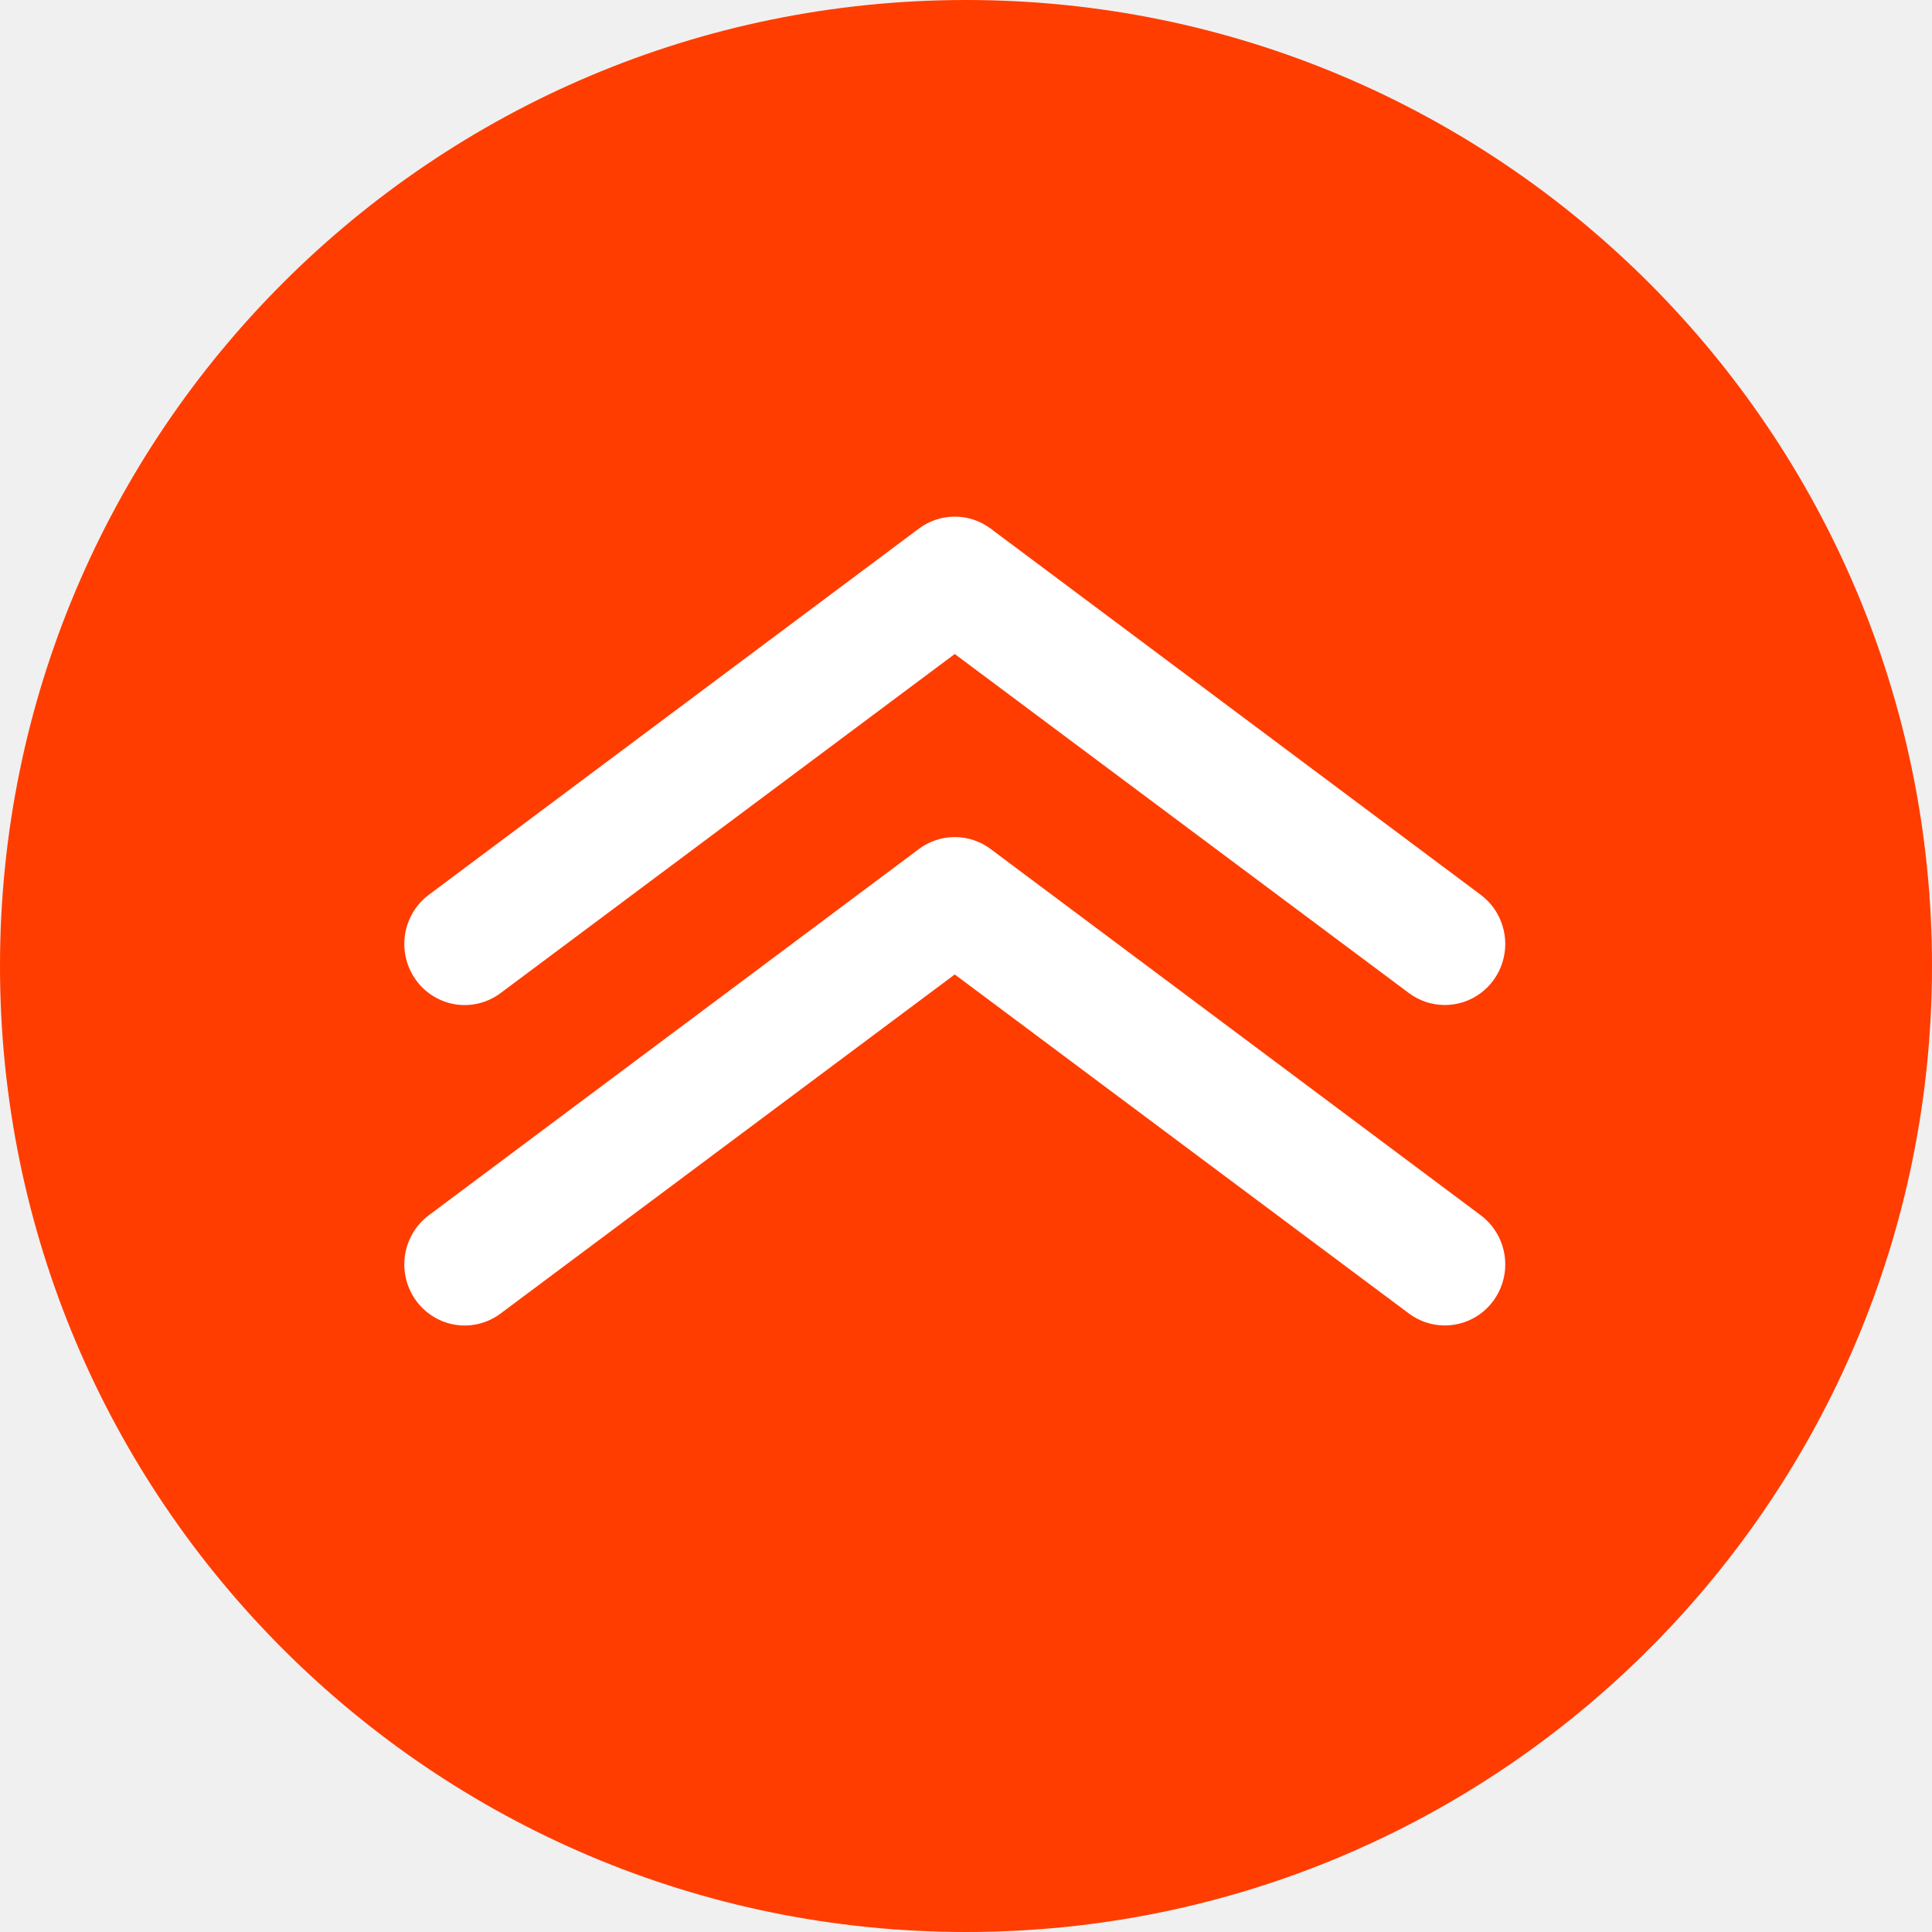
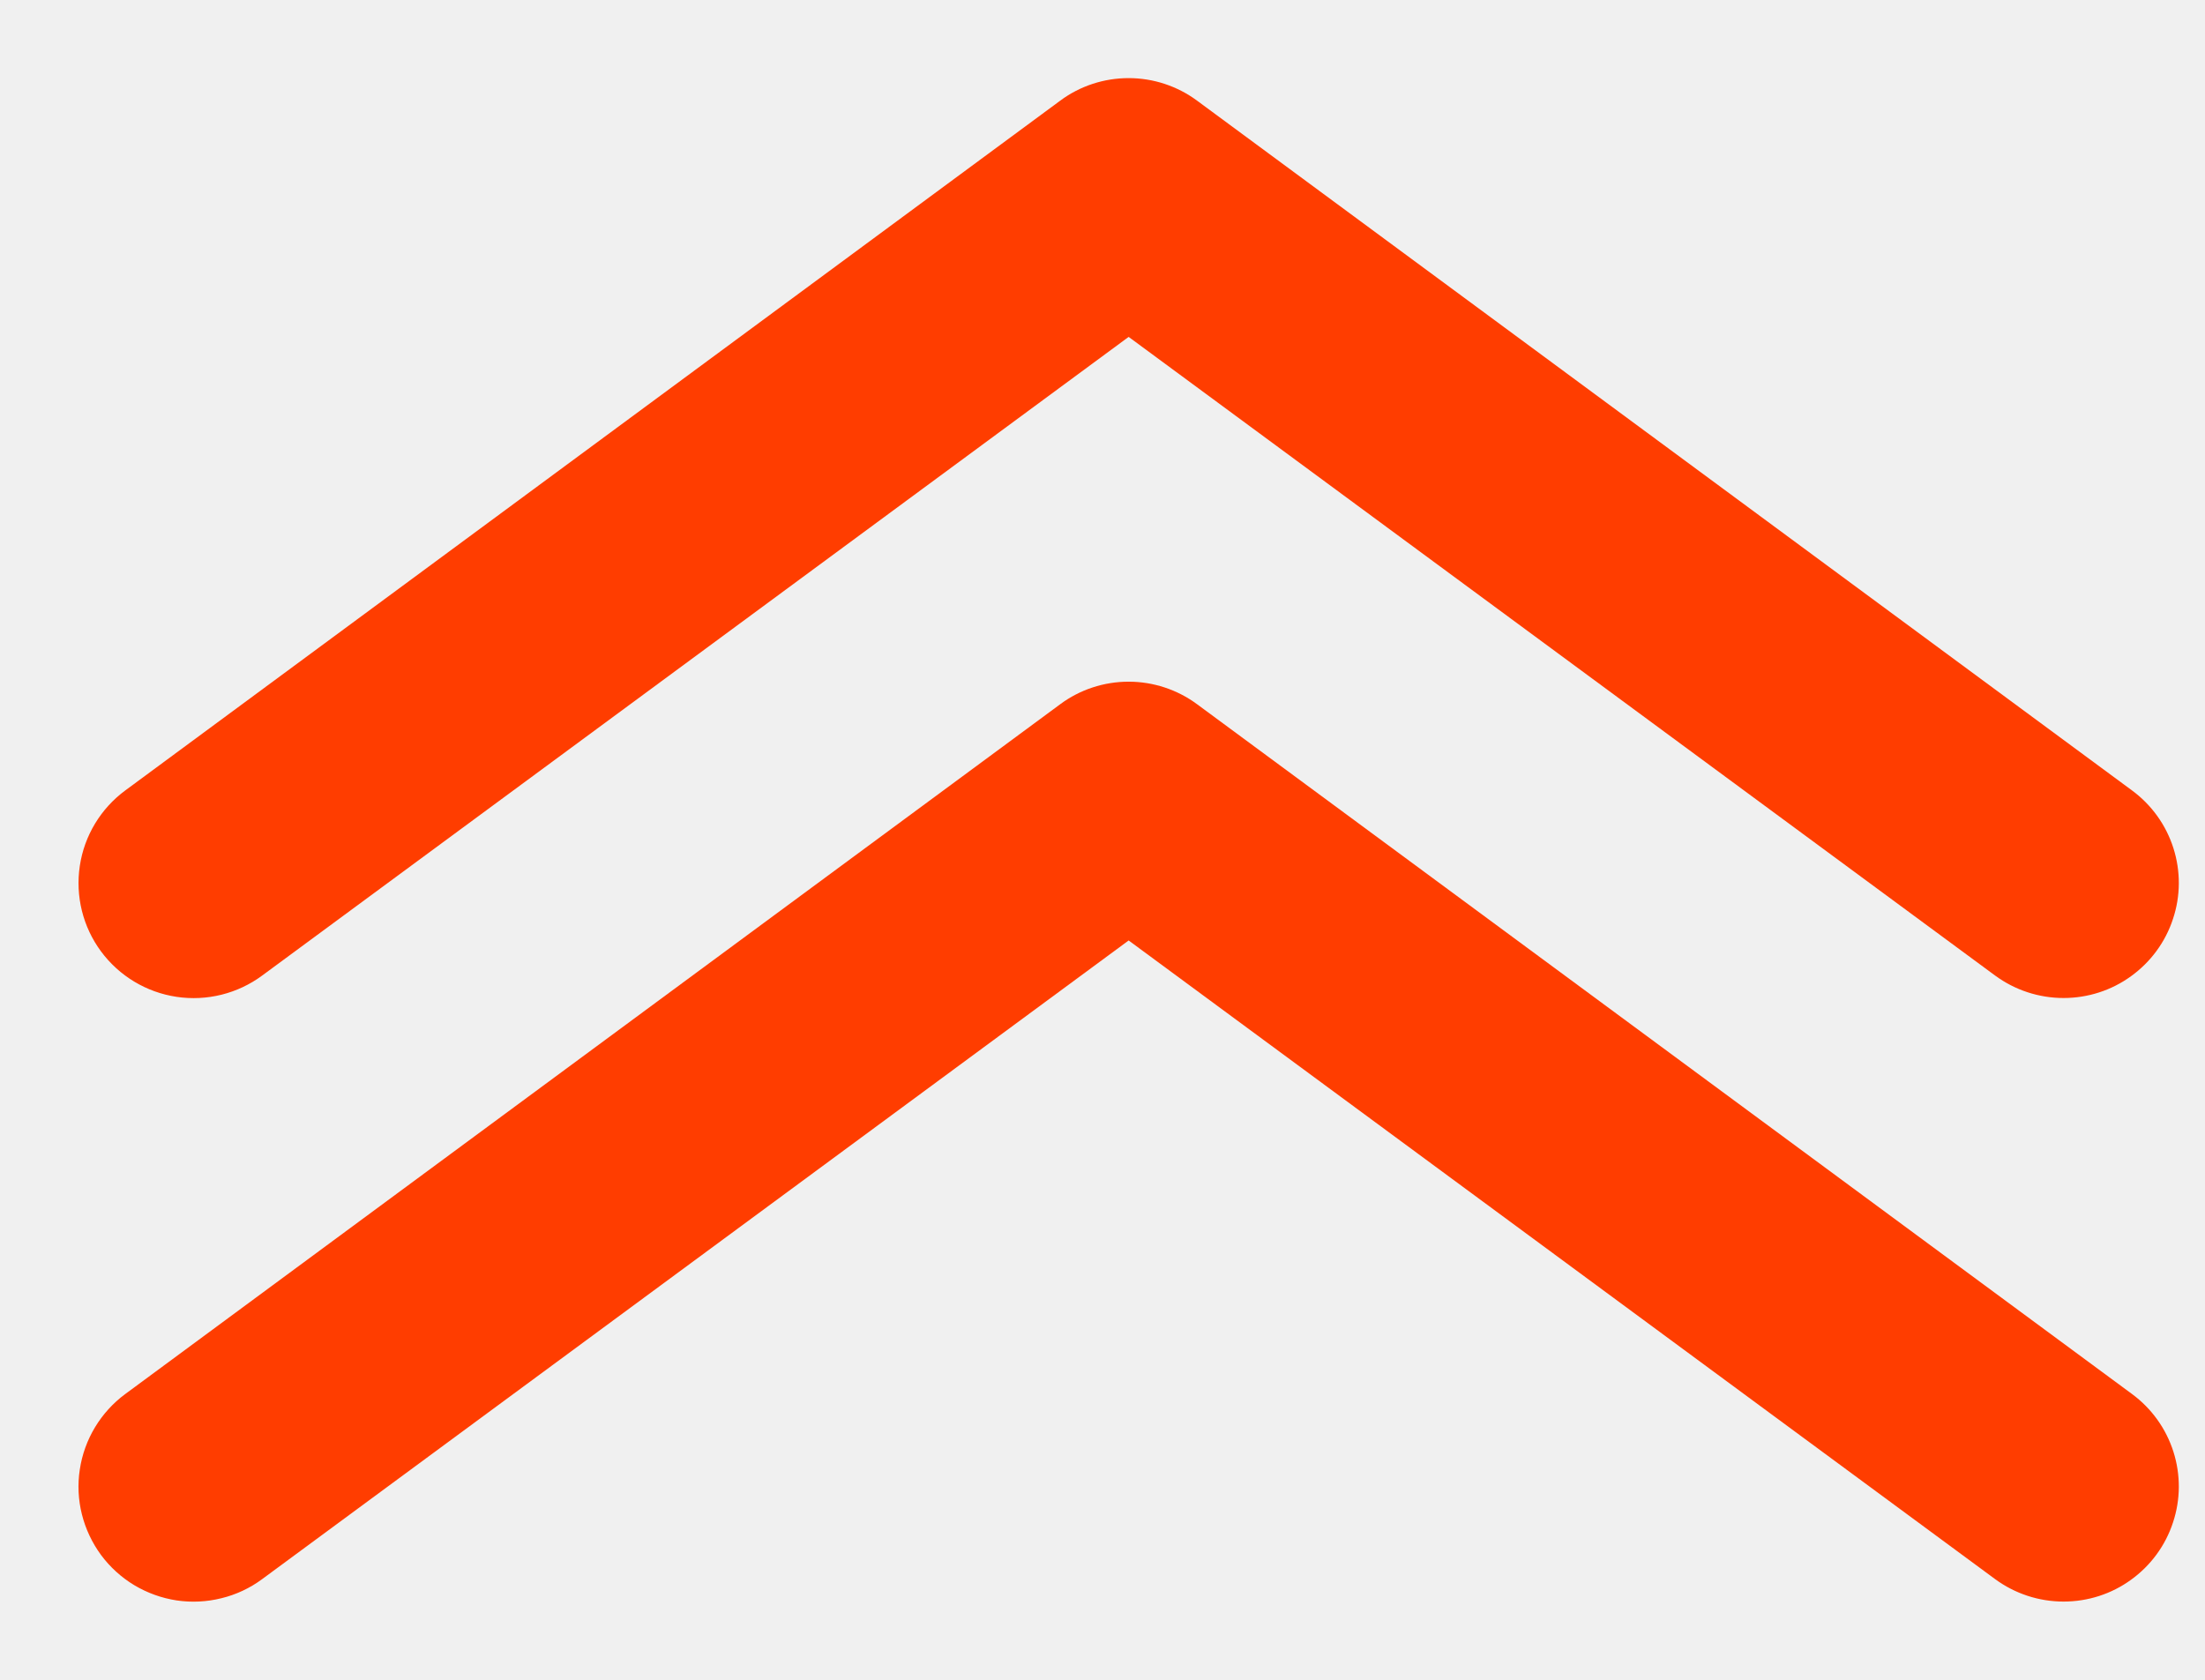
- <svg xmlns="http://www.w3.org/2000/svg" width="60" height="60" viewBox="0 0 60 60" fill="none">
-   <circle cx="30" cy="30" r="30" fill="#FF3D00" />
-   <g clip-path="url(#clip0_187874_5754)">
-     <path d="M44.871 41.163C44.47 41.163 44.079 41.034 43.756 40.793L29.651 30.263L15.546 40.793C15.348 40.941 15.123 41.048 14.884 41.108C14.645 41.169 14.397 41.181 14.153 41.144C13.91 41.107 13.676 41.021 13.465 40.893C13.254 40.764 13.07 40.595 12.923 40.395C12.777 40.194 12.671 39.967 12.612 39.725C12.552 39.483 12.54 39.232 12.577 38.986C12.651 38.488 12.917 38.04 13.317 37.741L28.537 26.368C28.859 26.126 29.25 25.996 29.651 25.996C30.052 25.996 30.443 26.126 30.766 26.368L45.986 37.741C46.303 37.978 46.539 38.311 46.659 38.691C46.779 39.072 46.777 39.481 46.653 39.86C46.53 40.24 46.291 40.57 45.971 40.804C45.651 41.038 45.266 41.163 44.871 41.163Z" fill="white" />
-     <path d="M44.871 31.211C44.47 31.212 44.079 31.082 43.756 30.841L29.651 20.311L15.546 30.841C15.146 31.14 14.645 31.267 14.153 31.192C13.661 31.117 13.219 30.848 12.923 30.443C12.628 30.038 12.503 29.532 12.577 29.034C12.651 28.536 12.917 28.088 13.317 27.789L28.536 16.416C28.859 16.174 29.25 16.044 29.651 16.044C30.052 16.044 30.443 16.174 30.765 16.416L45.985 27.789C46.303 28.026 46.539 28.359 46.659 28.74C46.779 29.12 46.777 29.529 46.653 29.909C46.529 30.288 46.291 30.618 45.971 30.852C45.651 31.086 45.266 31.212 44.871 31.211Z" fill="white" />
-   </g>
-   <defs>
-     <clipPath id="clip0_187874_5754">
-       <rect width="34.186" height="25.116" fill="white" transform="translate(12.5581 16.0464)" />
-     </clipPath>
-   </defs>
+ <svg xmlns="http://www.w3.org/2000/svg" width="21" height="16" viewBox="0 0 21 16" fill="none">
+   <path d="M19.653 15.255C19.418 15.255 19.19 15.18 19.001 15.041L10.749 8.958L2.497 15.041C2.381 15.127 2.249 15.189 2.109 15.223C1.97 15.258 1.824 15.265 1.682 15.244C1.539 15.222 1.403 15.173 1.279 15.099C1.156 15.025 1.048 14.927 0.962 14.811C0.877 14.695 0.815 14.564 0.78 14.424C0.745 14.285 0.738 14.139 0.76 13.997C0.803 13.71 0.959 13.451 1.193 13.278L10.097 6.708C10.285 6.568 10.514 6.493 10.749 6.493C10.983 6.493 11.212 6.568 11.401 6.708L20.305 13.278C20.491 13.415 20.629 13.607 20.699 13.827C20.769 14.047 20.768 14.283 20.695 14.502C20.623 14.722 20.483 14.912 20.296 15.047C20.109 15.183 19.884 15.255 19.653 15.255Z" fill="#FF3D00" />
+   <path d="M19.653 9.506C19.418 9.506 19.19 9.431 19.001 9.292L10.749 3.209L2.497 9.292C2.263 9.465 1.97 9.538 1.682 9.495C1.394 9.452 1.135 9.296 0.962 9.062C0.789 8.828 0.717 8.536 0.76 8.248C0.803 7.96 0.959 7.702 1.193 7.529L10.097 0.959C10.285 0.819 10.514 0.744 10.749 0.744C10.983 0.744 11.212 0.819 11.401 0.959L20.305 7.529C20.491 7.666 20.629 7.858 20.699 8.078C20.769 8.298 20.768 8.534 20.695 8.753C20.623 8.973 20.483 9.163 20.296 9.298C20.109 9.434 19.884 9.506 19.653 9.506Z" fill="#FF3D00" />
</svg>
